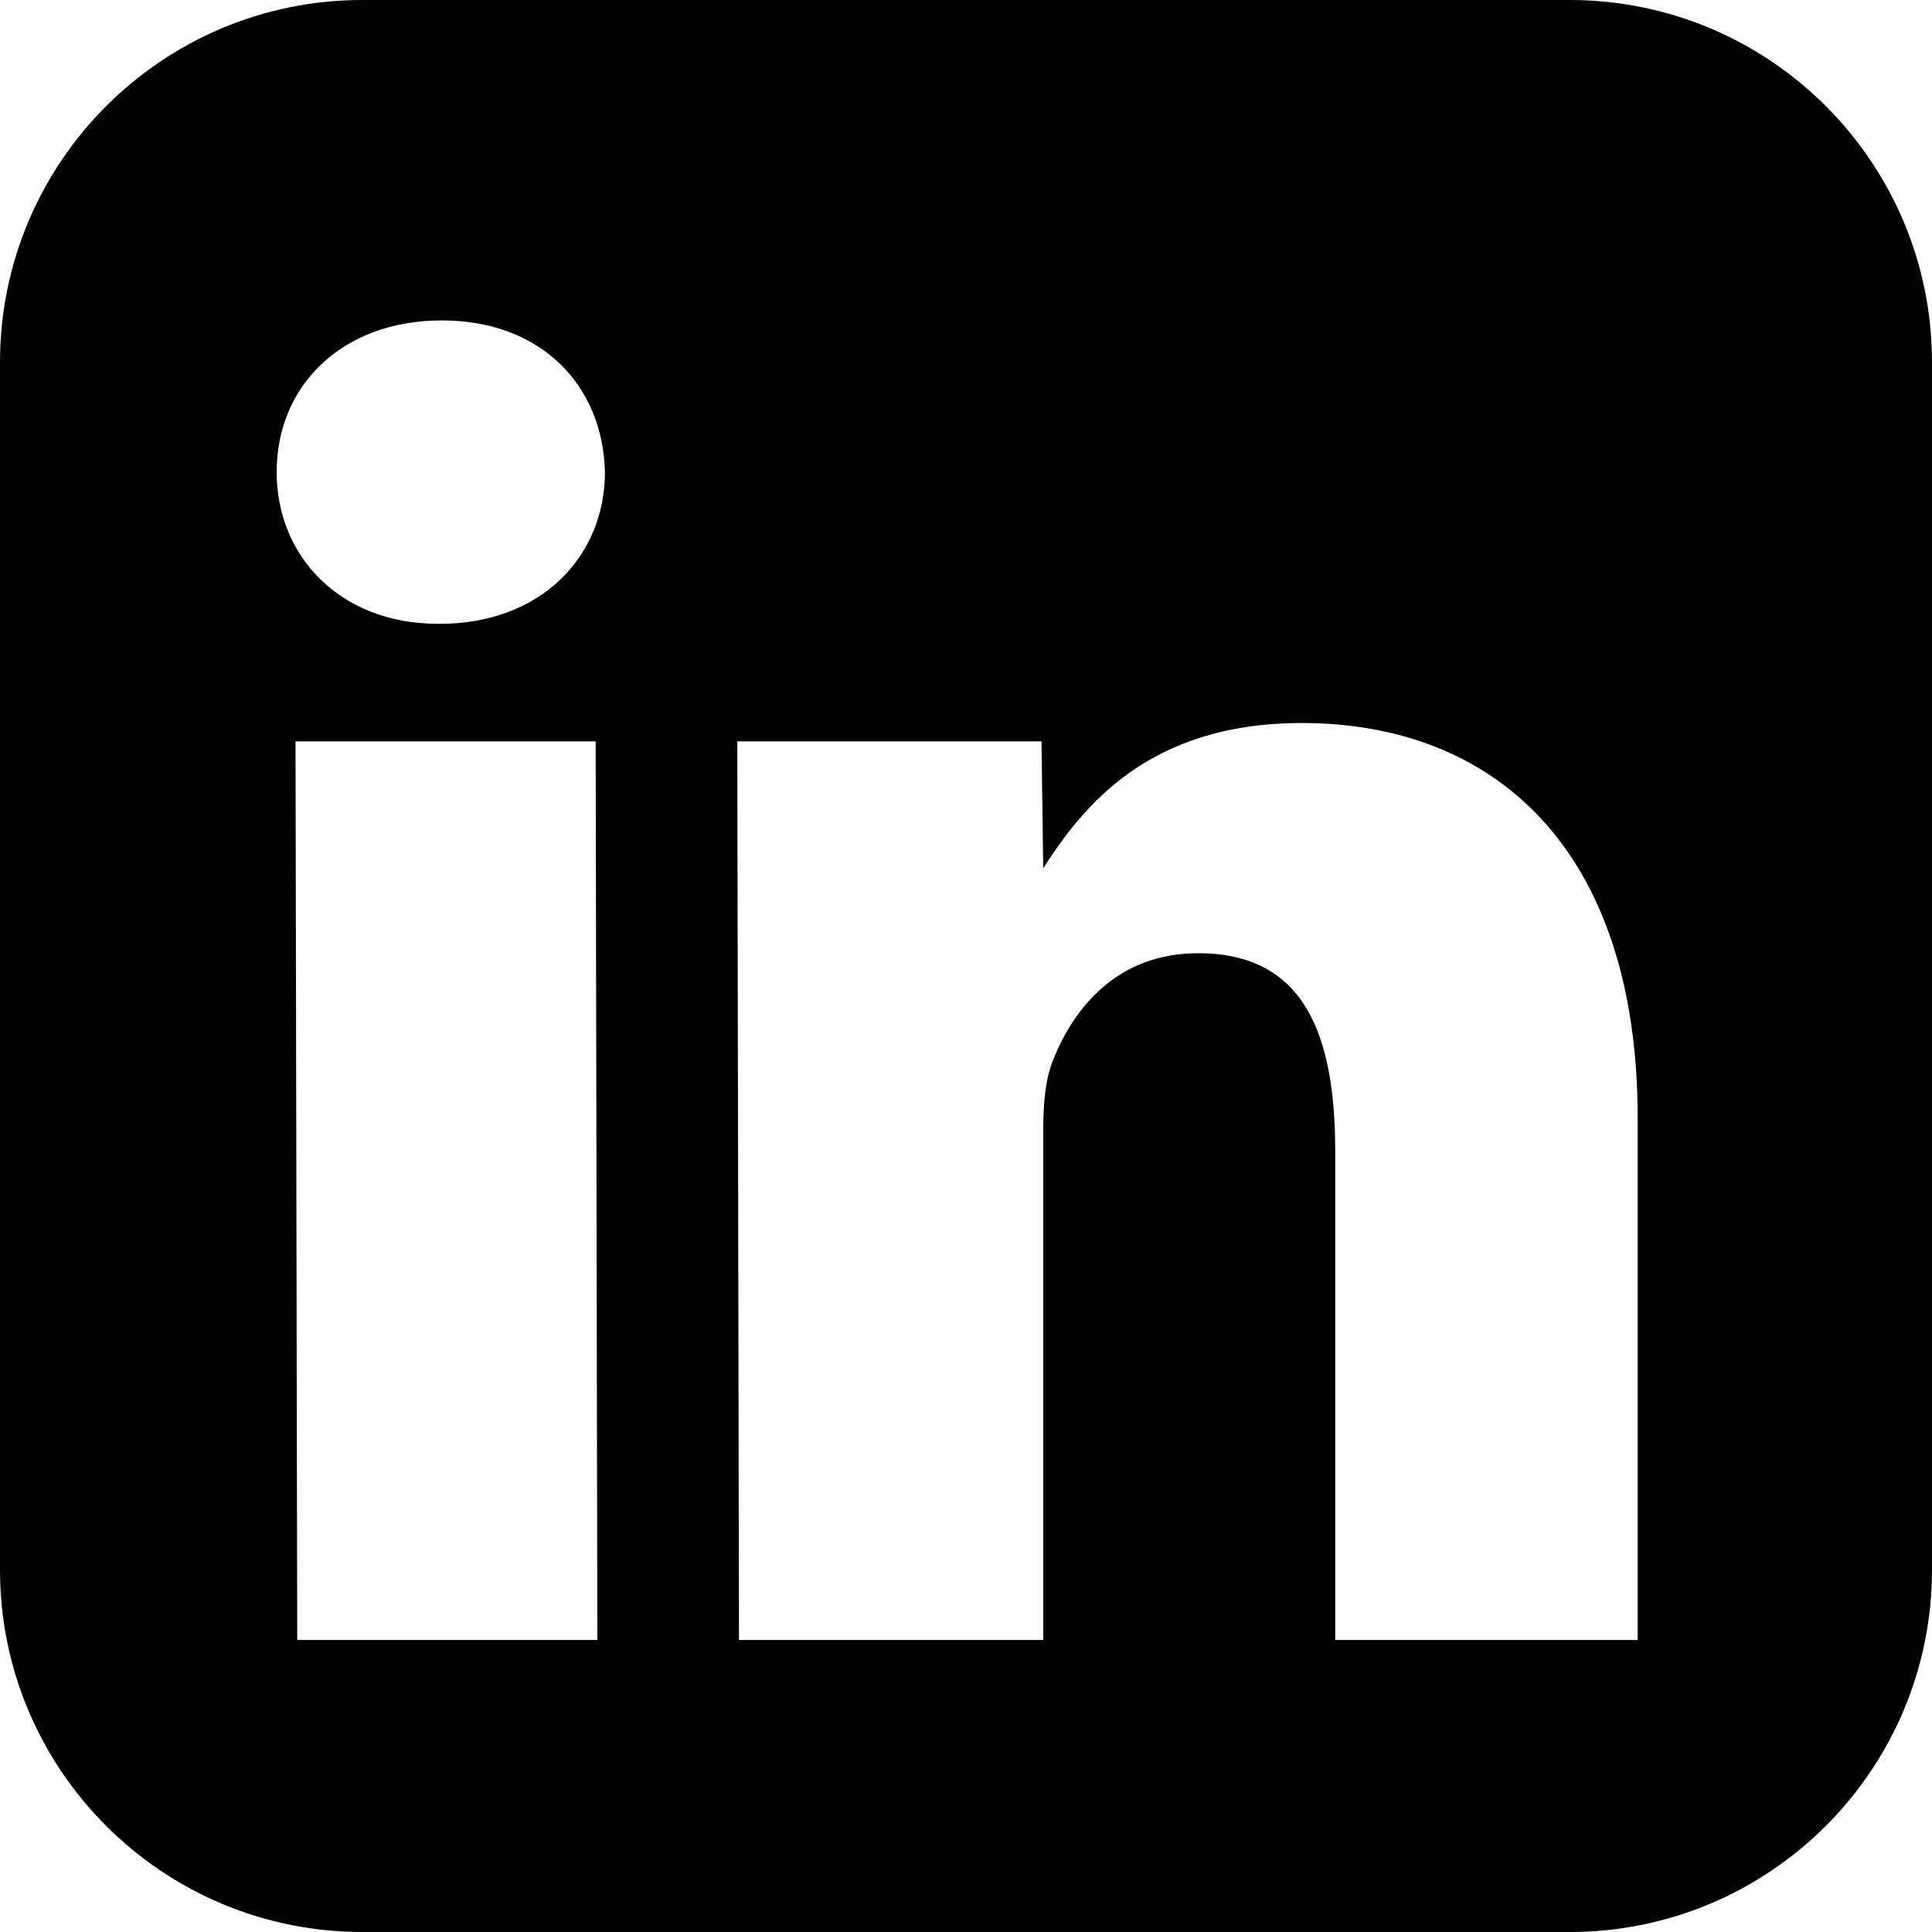
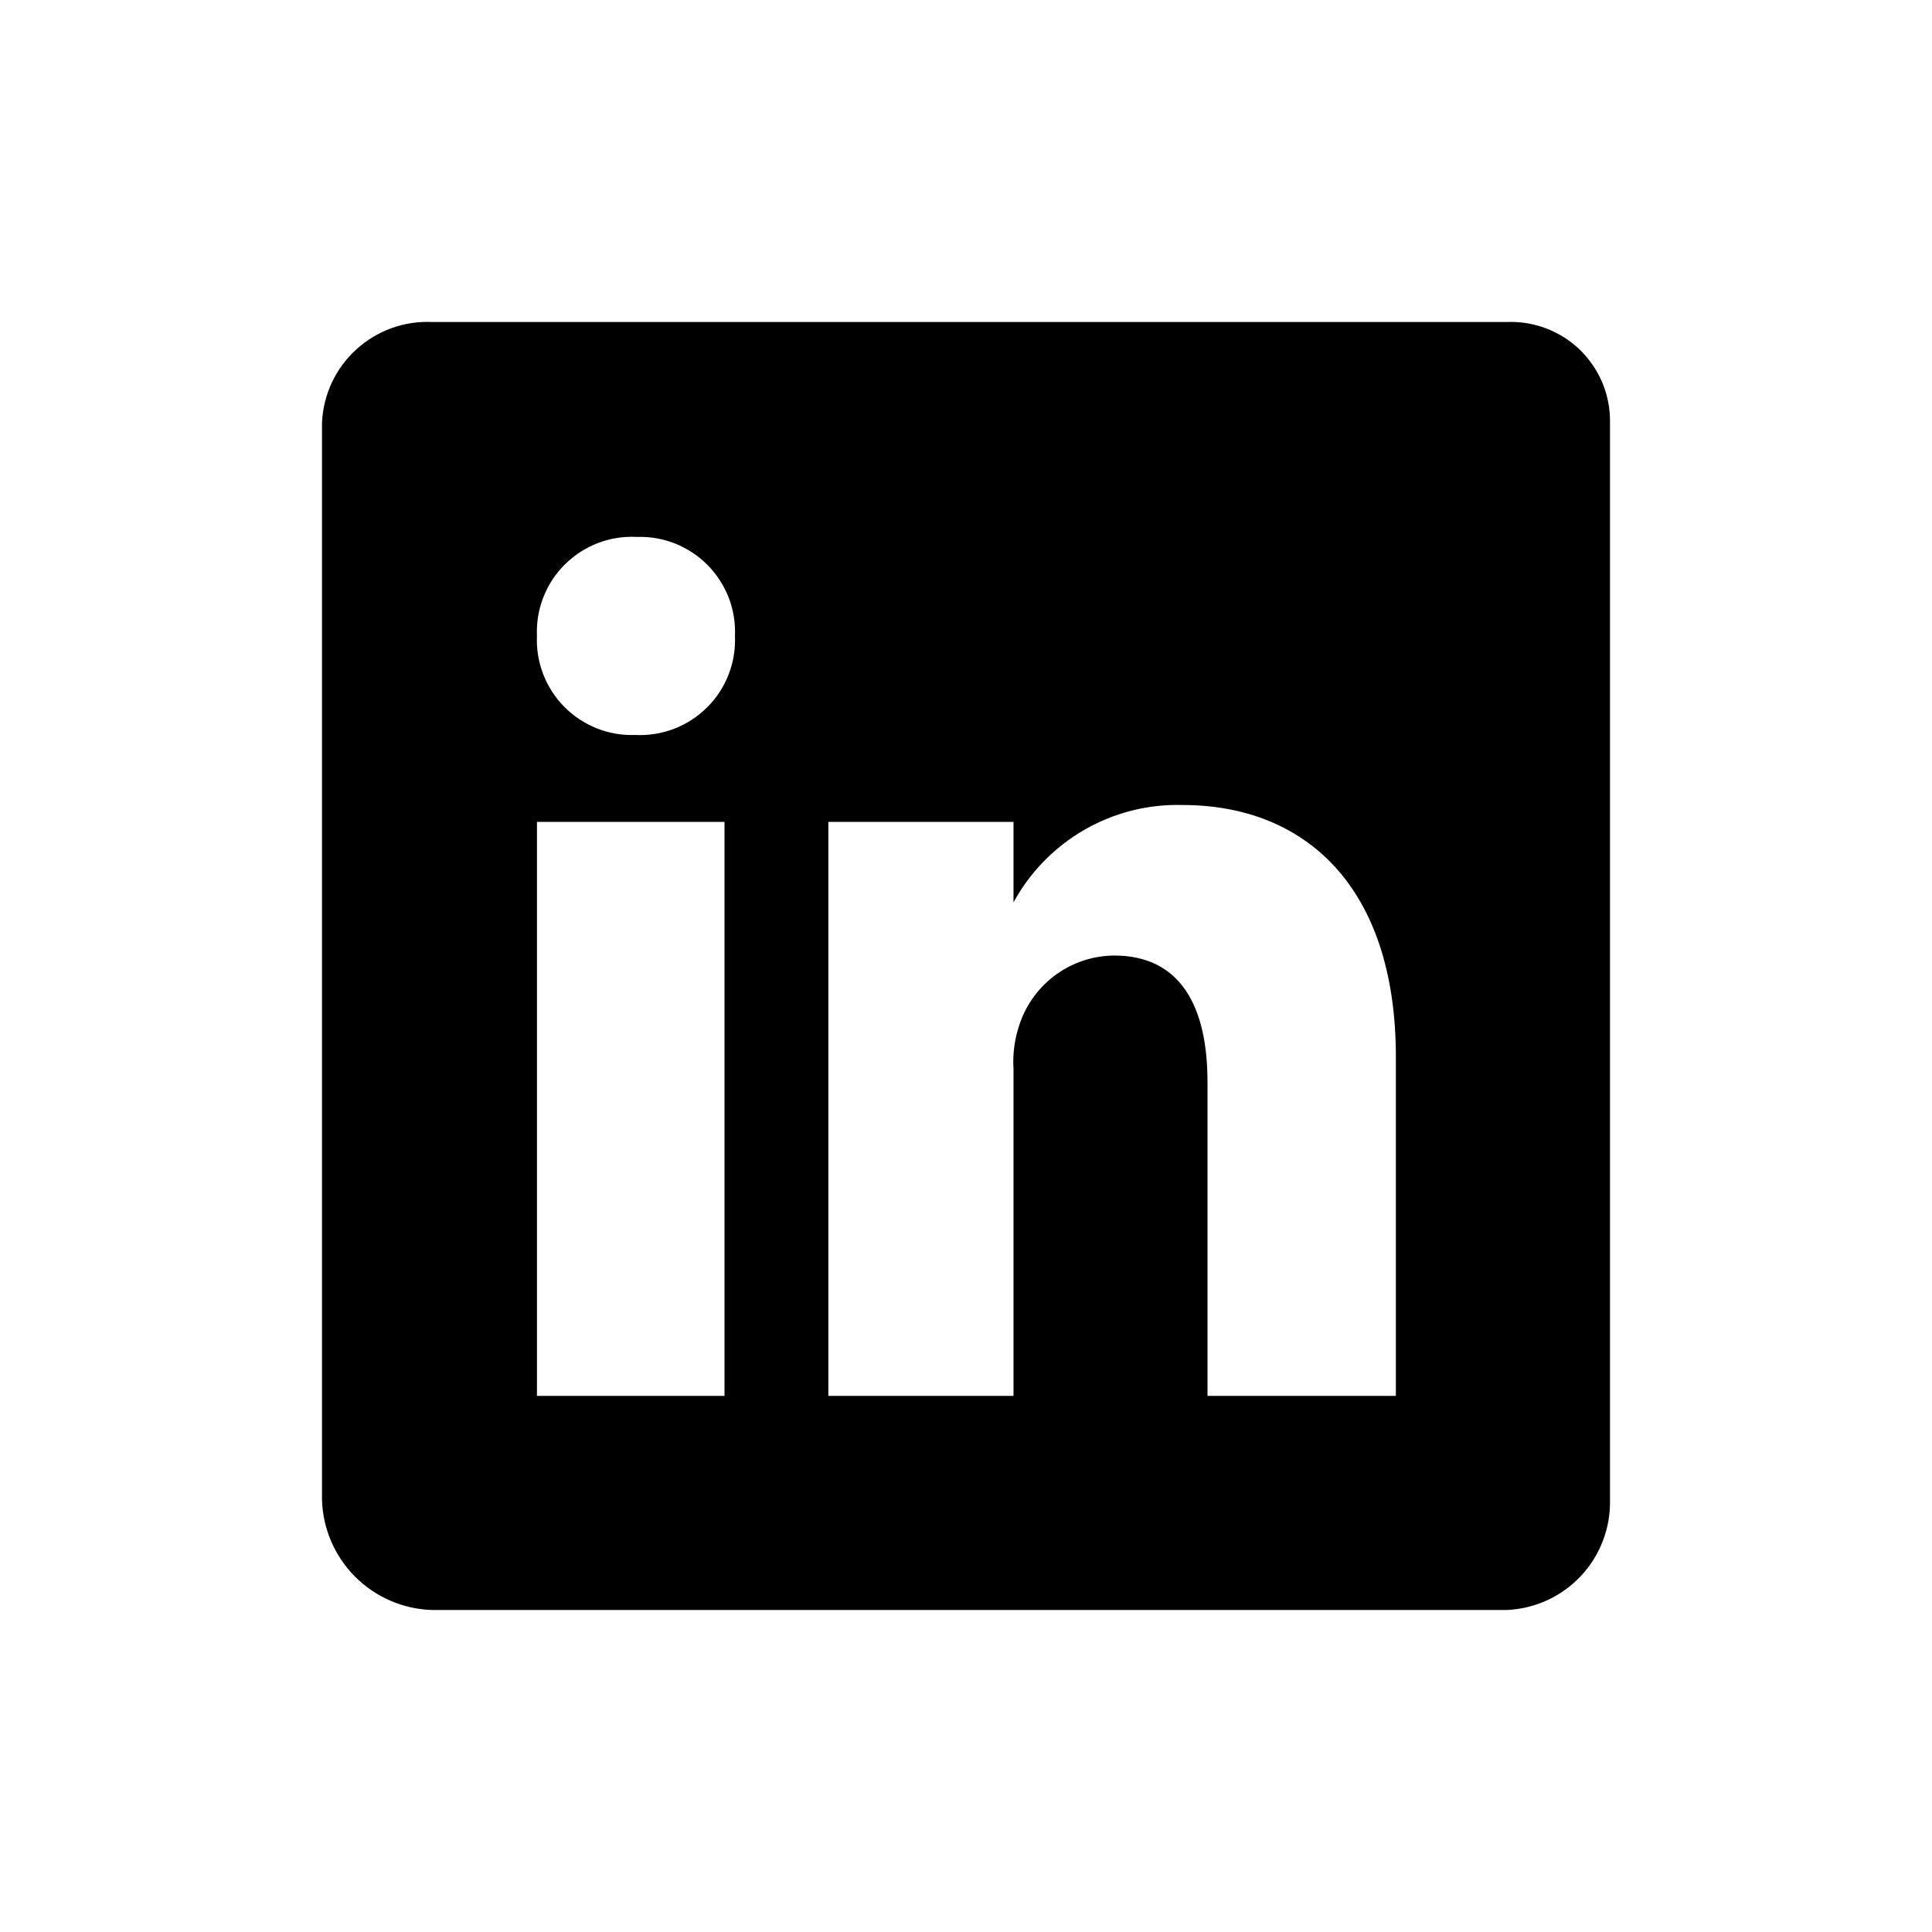
- <svg xmlns="http://www.w3.org/2000/svg" viewBox="0 0 26 26" width="52px" height="52px">
-   <path d="M 21.125 0 L 4.875 0 C 2.184 0 0 2.184 0 4.875 L 0 21.125 C 0 23.816 2.184 26 4.875 26 L 21.125 26 C 23.816 26 26 23.816 26 21.125 L 26 4.875 C 26 2.184 23.816 0 21.125 0 Z M 8.039 22.07 L 4 22.07 L 3.977 9.977 L 8.016 9.977 Z M 5.918 8.395 L 5.895 8.395 C 4.574 8.395 3.723 7.484 3.723 6.352 C 3.723 5.191 4.602 4.312 5.945 4.312 C 7.289 4.312 8.113 5.191 8.141 6.352 C 8.141 7.484 7.285 8.395 5.918 8.395 Z M 22.043 22.07 L 17.969 22.07 L 17.969 15.5 C 17.969 13.91 17.547 12.828 16.125 12.828 C 15.039 12.828 14.453 13.559 14.172 14.266 C 14.066 14.52 14.039 14.867 14.039 15.223 L 14.039 22.07 L 9.945 22.07 L 9.922 9.977 L 14.016 9.977 L 14.039 11.684 C 14.562 10.875 15.434 9.73 17.52 9.73 C 20.105 9.73 22.039 11.418 22.039 15.047 L 22.039 22.07 Z" />
+ <svg xmlns="http://www.w3.org/2000/svg" width="800px" height="800px" viewBox="0 0 24 24" fill="none">
+   <path d="M18.72 4H5.37C5.198 3.992 5.026 4.018 4.864 4.076C4.702 4.135 4.553 4.225 4.426 4.341C4.298 4.457 4.195 4.597 4.122 4.753C4.049 4.909 4.008 5.078 4 5.25V18.63C4.01 18.99 4.158 19.333 4.412 19.587C4.667 19.842 5.01 19.99 5.37 20H18.72C19.07 19.984 19.4 19.832 19.64 19.576C19.879 19.32 20.008 18.98 20 18.63V5.25C20.003 5.082 19.971 4.916 19.908 4.761C19.844 4.606 19.749 4.466 19.63 4.349C19.51 4.232 19.367 4.141 19.211 4.081C19.054 4.021 18.887 3.993 18.72 4ZM9 17.34H6.67V10.21H9V17.34ZM7.89 9.13C7.727 9.136 7.565 9.108 7.414 9.048C7.263 8.988 7.126 8.897 7.011 8.782C6.897 8.666 6.807 8.528 6.748 8.376C6.69 8.225 6.663 8.063 6.67 7.9C6.663 7.736 6.69 7.572 6.75 7.419C6.81 7.265 6.901 7.126 7.018 7.011C7.135 6.895 7.274 6.805 7.428 6.746C7.582 6.687 7.746 6.661 7.91 6.67C8.073 6.664 8.235 6.692 8.386 6.752C8.537 6.812 8.674 6.903 8.789 7.018C8.903 7.134 8.993 7.272 9.052 7.423C9.11 7.575 9.137 7.737 9.13 7.9C9.137 8.064 9.11 8.228 9.05 8.381C8.99 8.535 8.899 8.674 8.782 8.789C8.665 8.905 8.526 8.995 8.372 9.054C8.218 9.113 8.054 9.138 7.89 9.13ZM17.34 17.34H15V13.44C15 12.51 14.67 11.87 13.84 11.87C13.582 11.872 13.331 11.954 13.122 12.104C12.912 12.255 12.755 12.466 12.67 12.71C12.605 12.893 12.578 13.086 12.59 13.28V17.34H10.29V10.21H12.59V11.21C12.794 10.834 13.099 10.523 13.469 10.309C13.84 10.095 14.262 9.988 14.69 10C16.2 10 17.34 11 17.34 13.13V17.34Z" fill="#000000" />
</svg>
